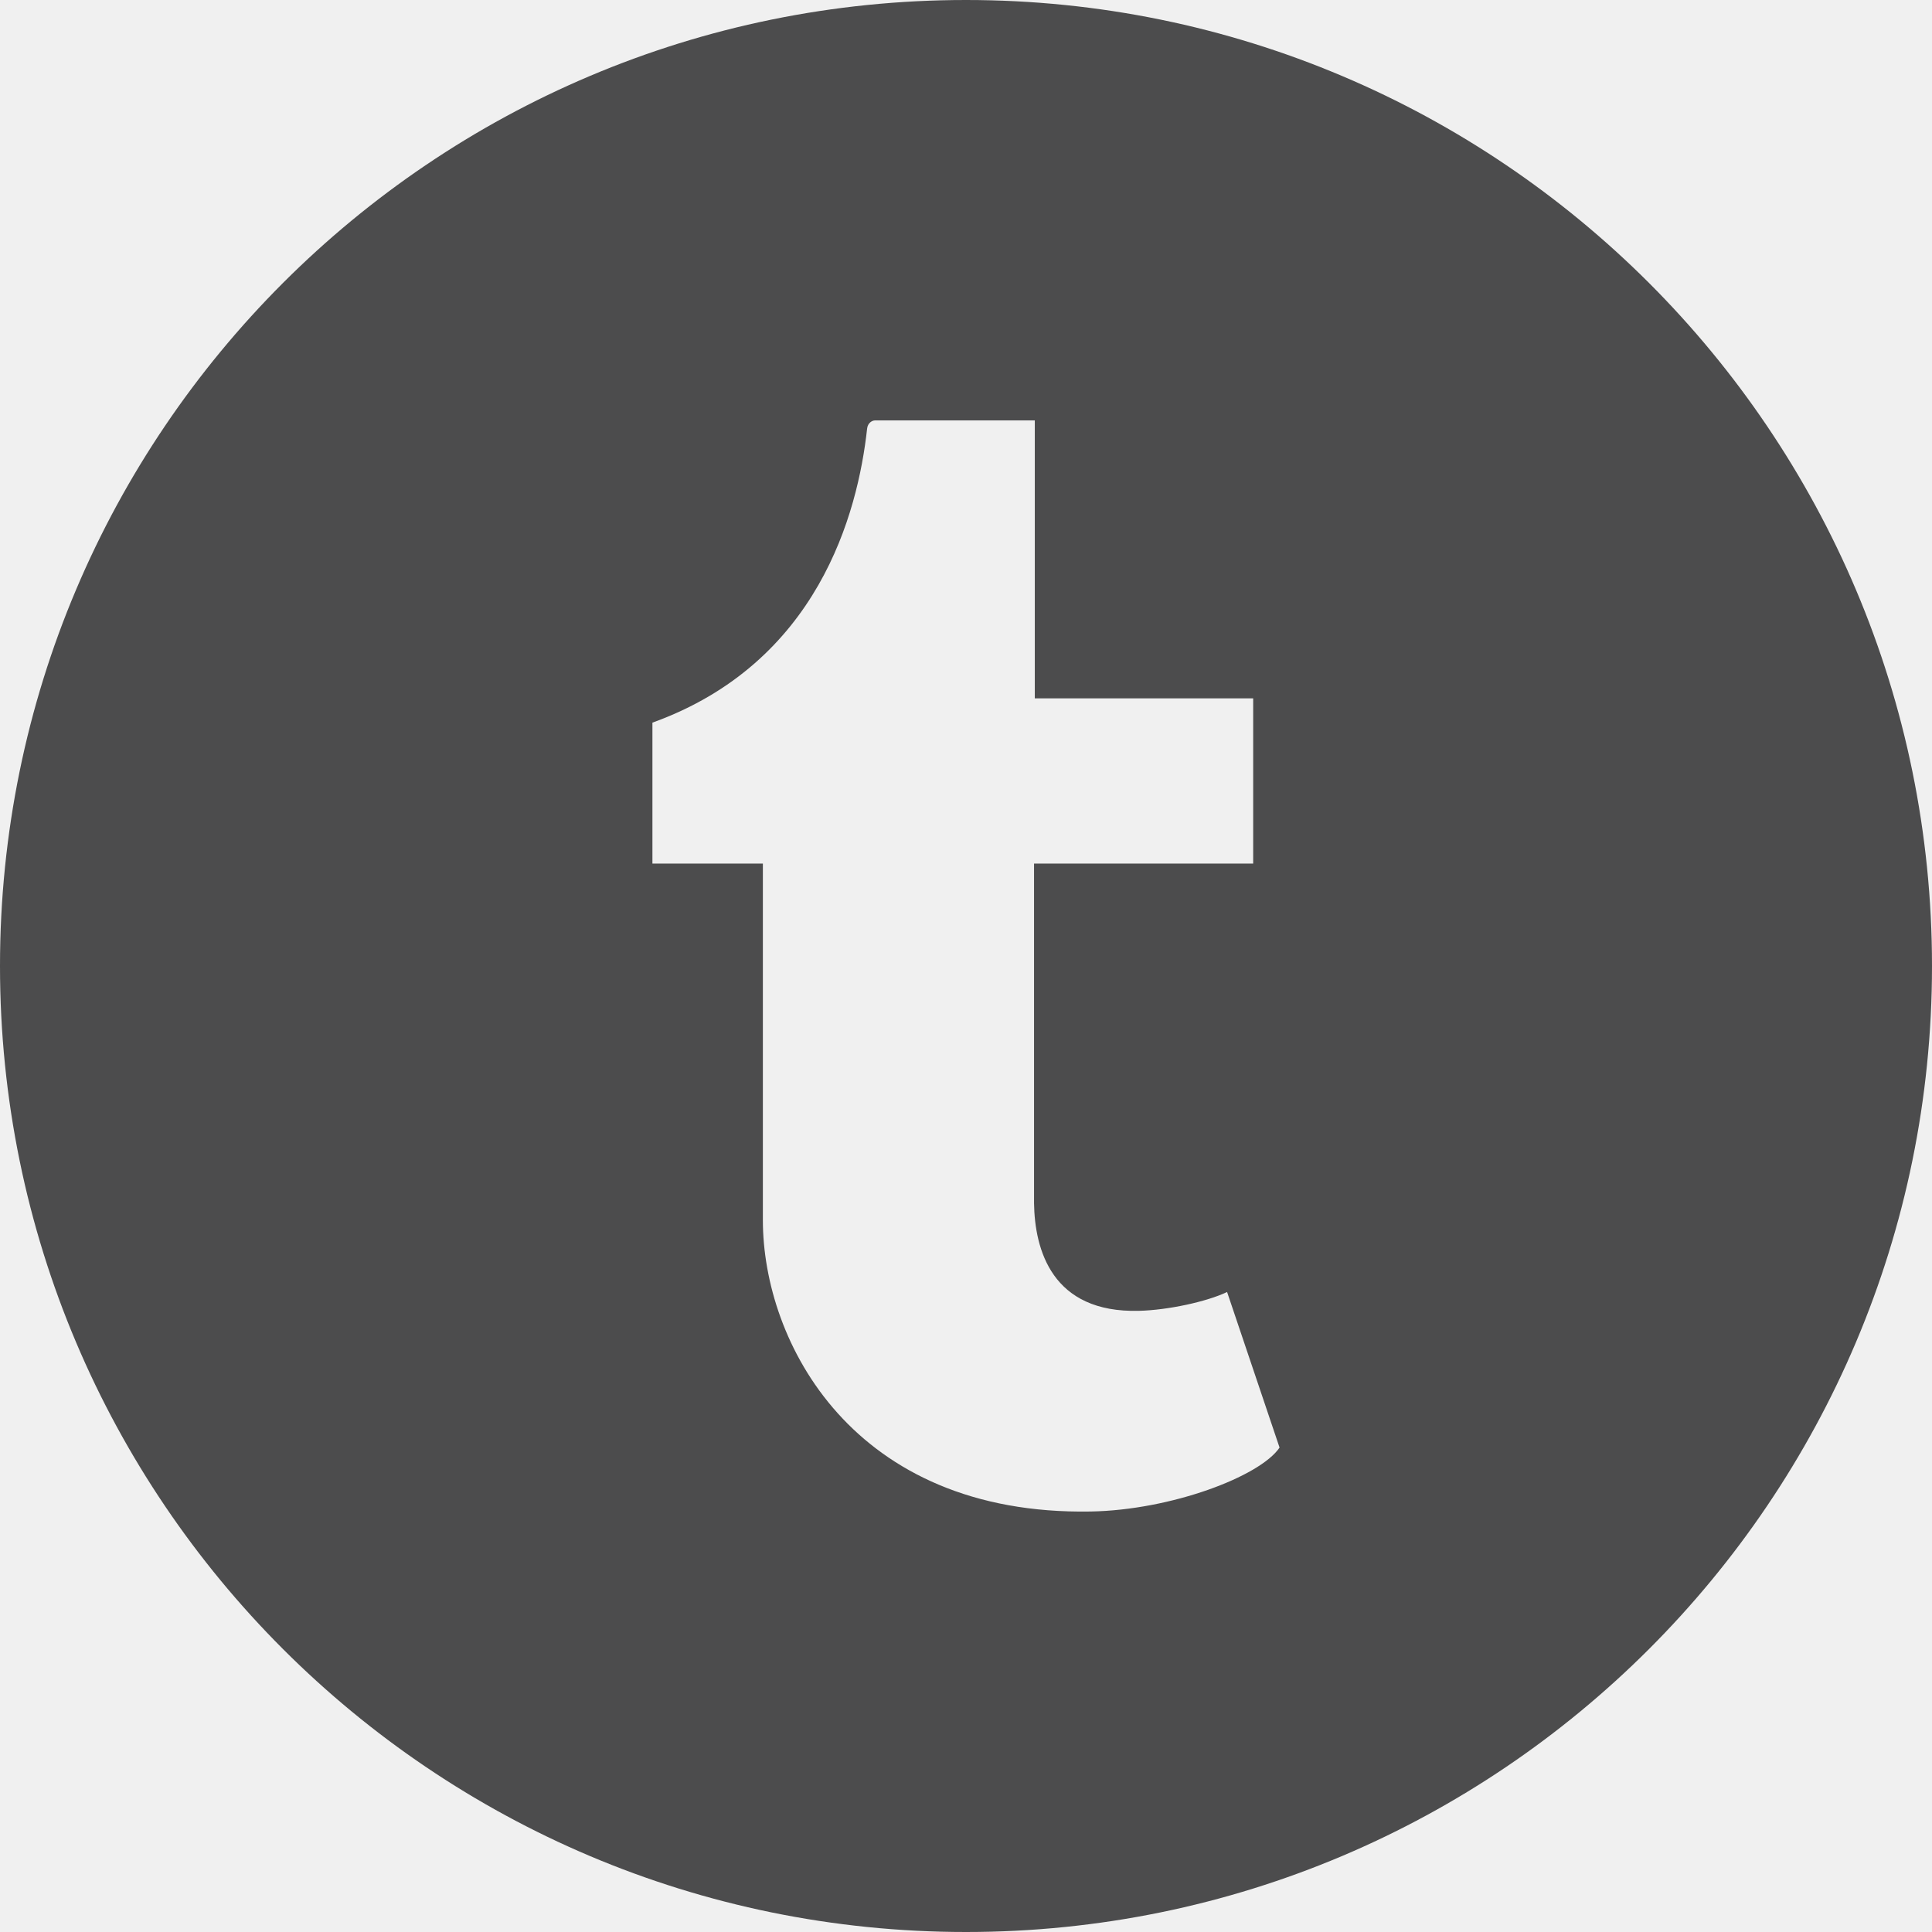
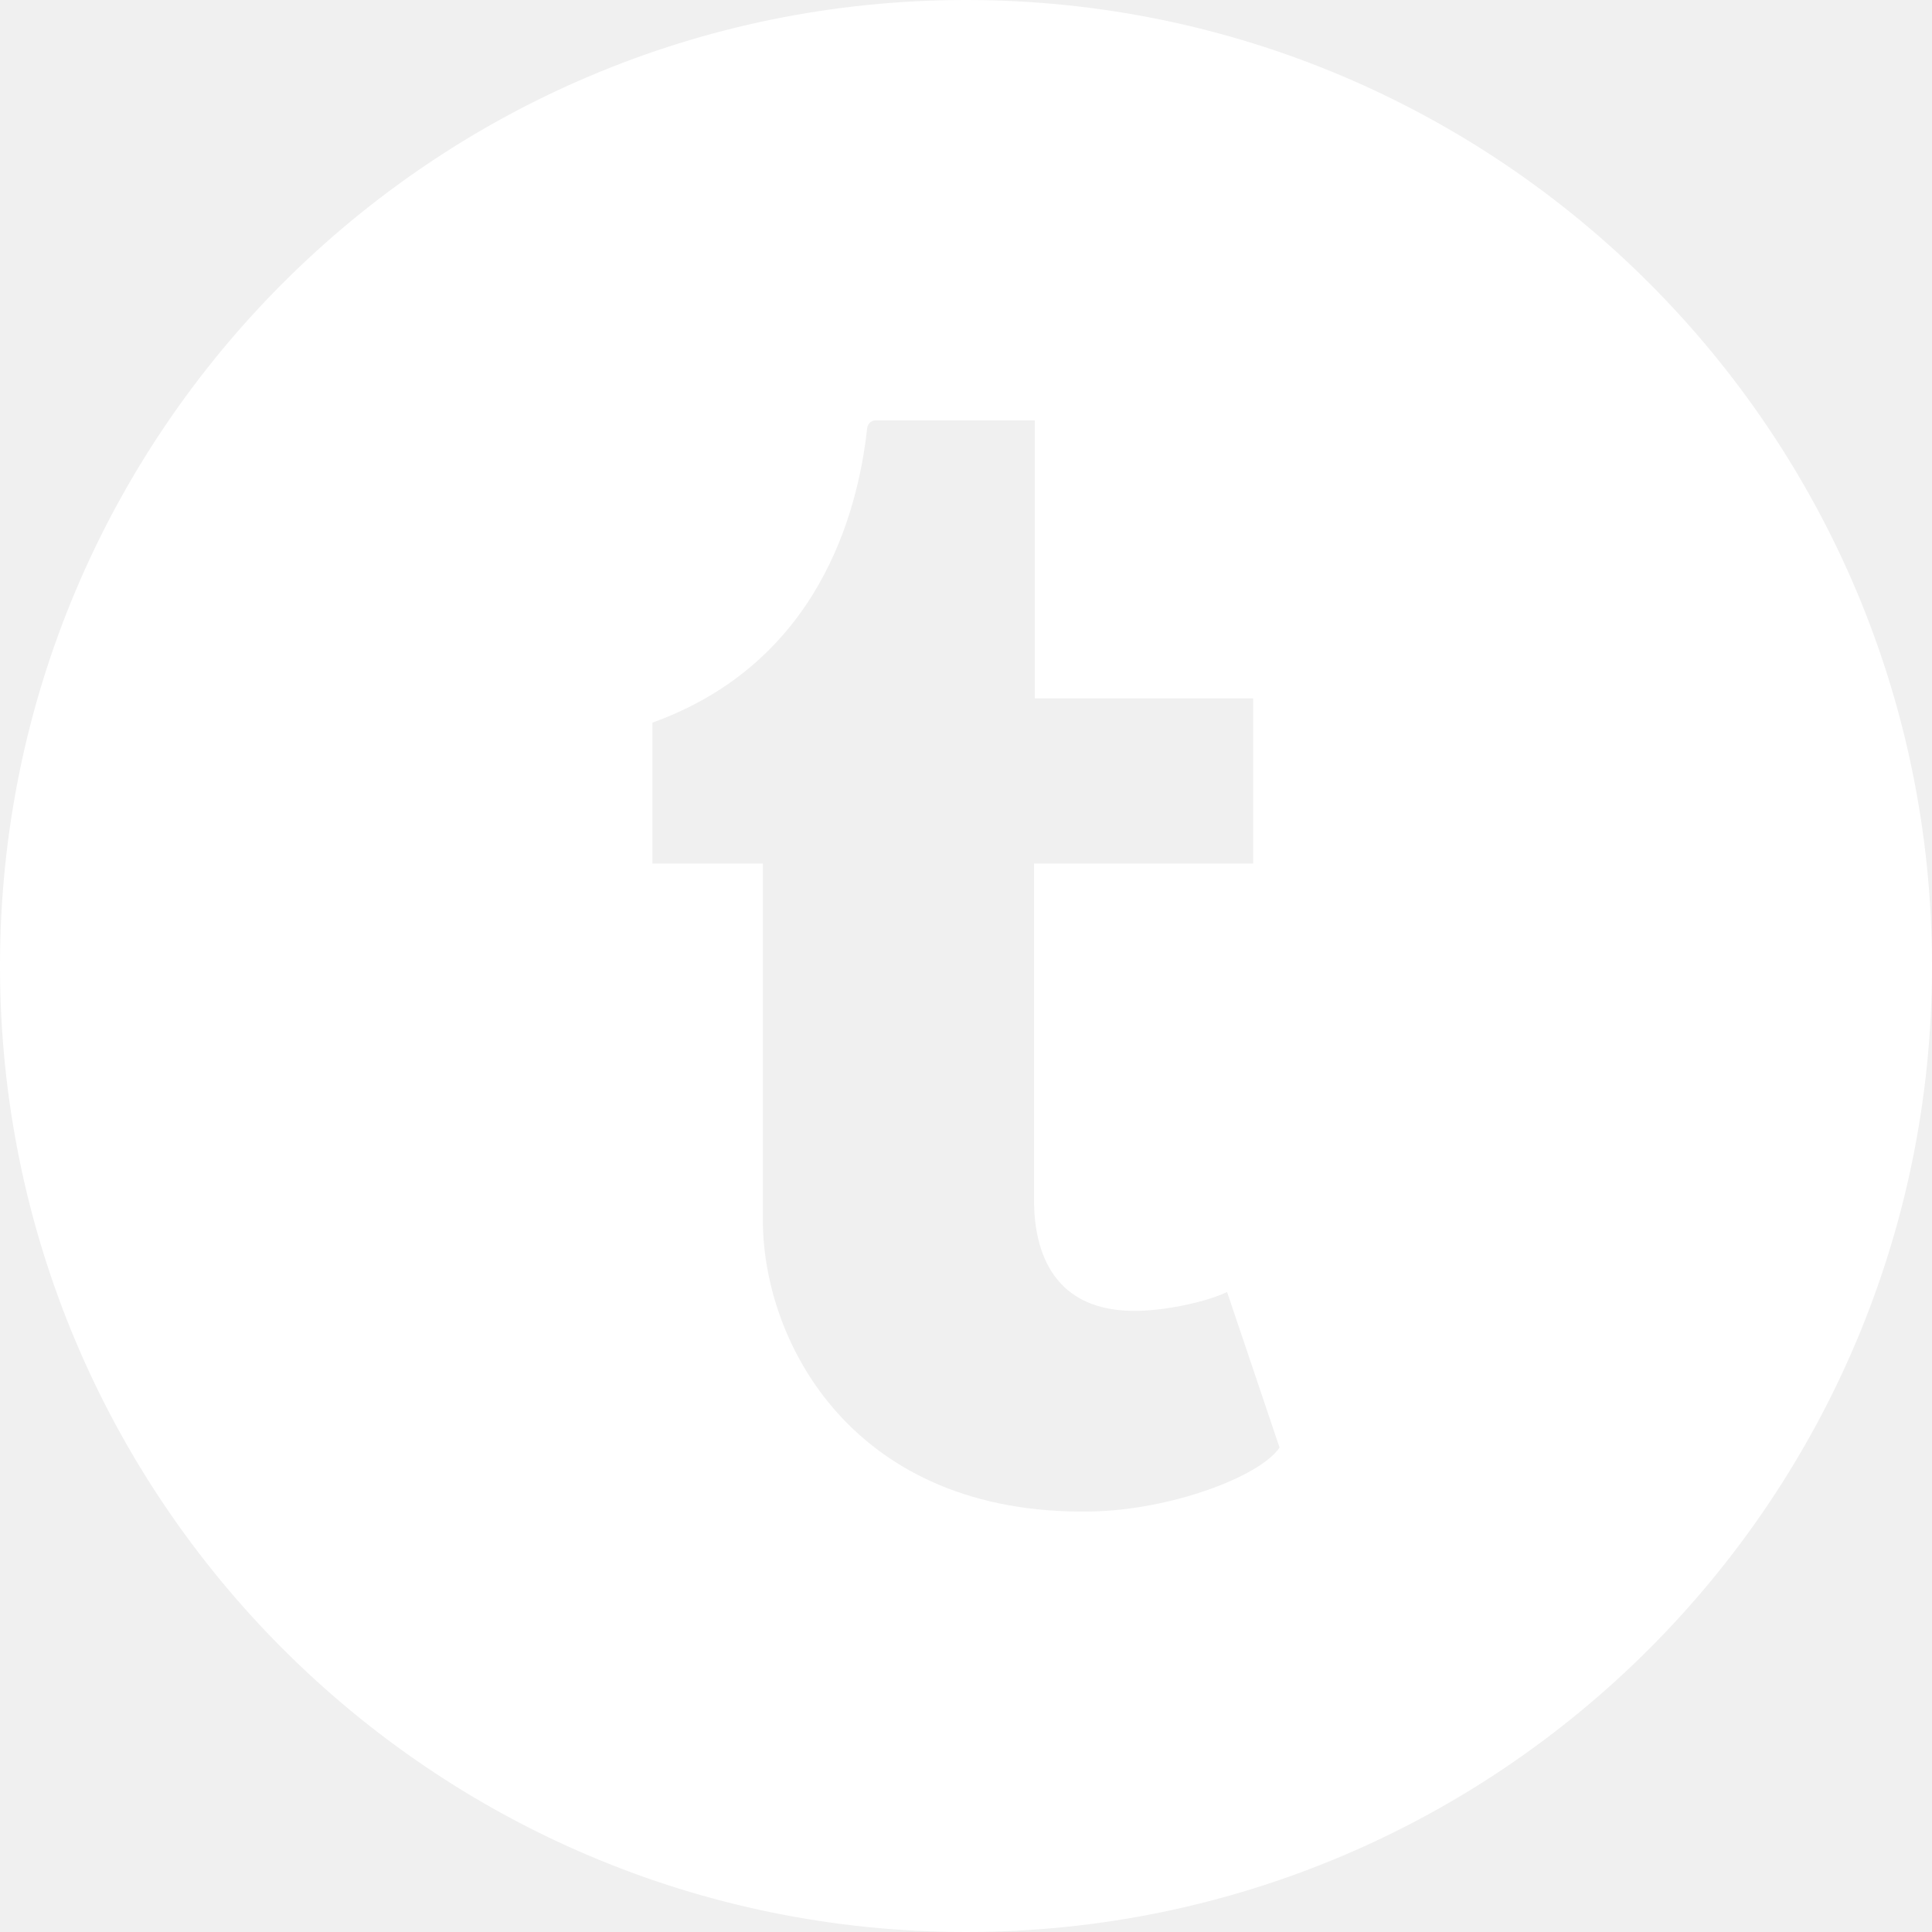
- <svg xmlns="http://www.w3.org/2000/svg" fill="#4c4c4d" height="512pt" viewBox="0 0 512 512" width="512pt">
+ <svg xmlns="http://www.w3.org/2000/svg" fill="#fff" height="512pt" viewBox="0 0 512 512" width="512pt">
  <path d="m256 0c-141.363 0-256 114.637-256 256s114.637 256 256 256 256-114.637 256-256-114.637-256-256-256zm33.027 400.566c-62.996 1.086-86.859-44.875-86.859-77.227v-94.48h-29.27v-37.352c43.875-15.82 54.422-55.391 56.898-77.934.172-1.551 1.391-2.16 2.086-2.16h42.348v73.664h57.875v43.785h-58.074v90.02c.188 12.238 4.68 29.121 27.832 28.5 7.668-.191 17.949-2.422 23.328-4.988l13.906 41.23c-5.211 7.684-28.816 16.578-50.07 16.941zm0 0" />
</svg>
